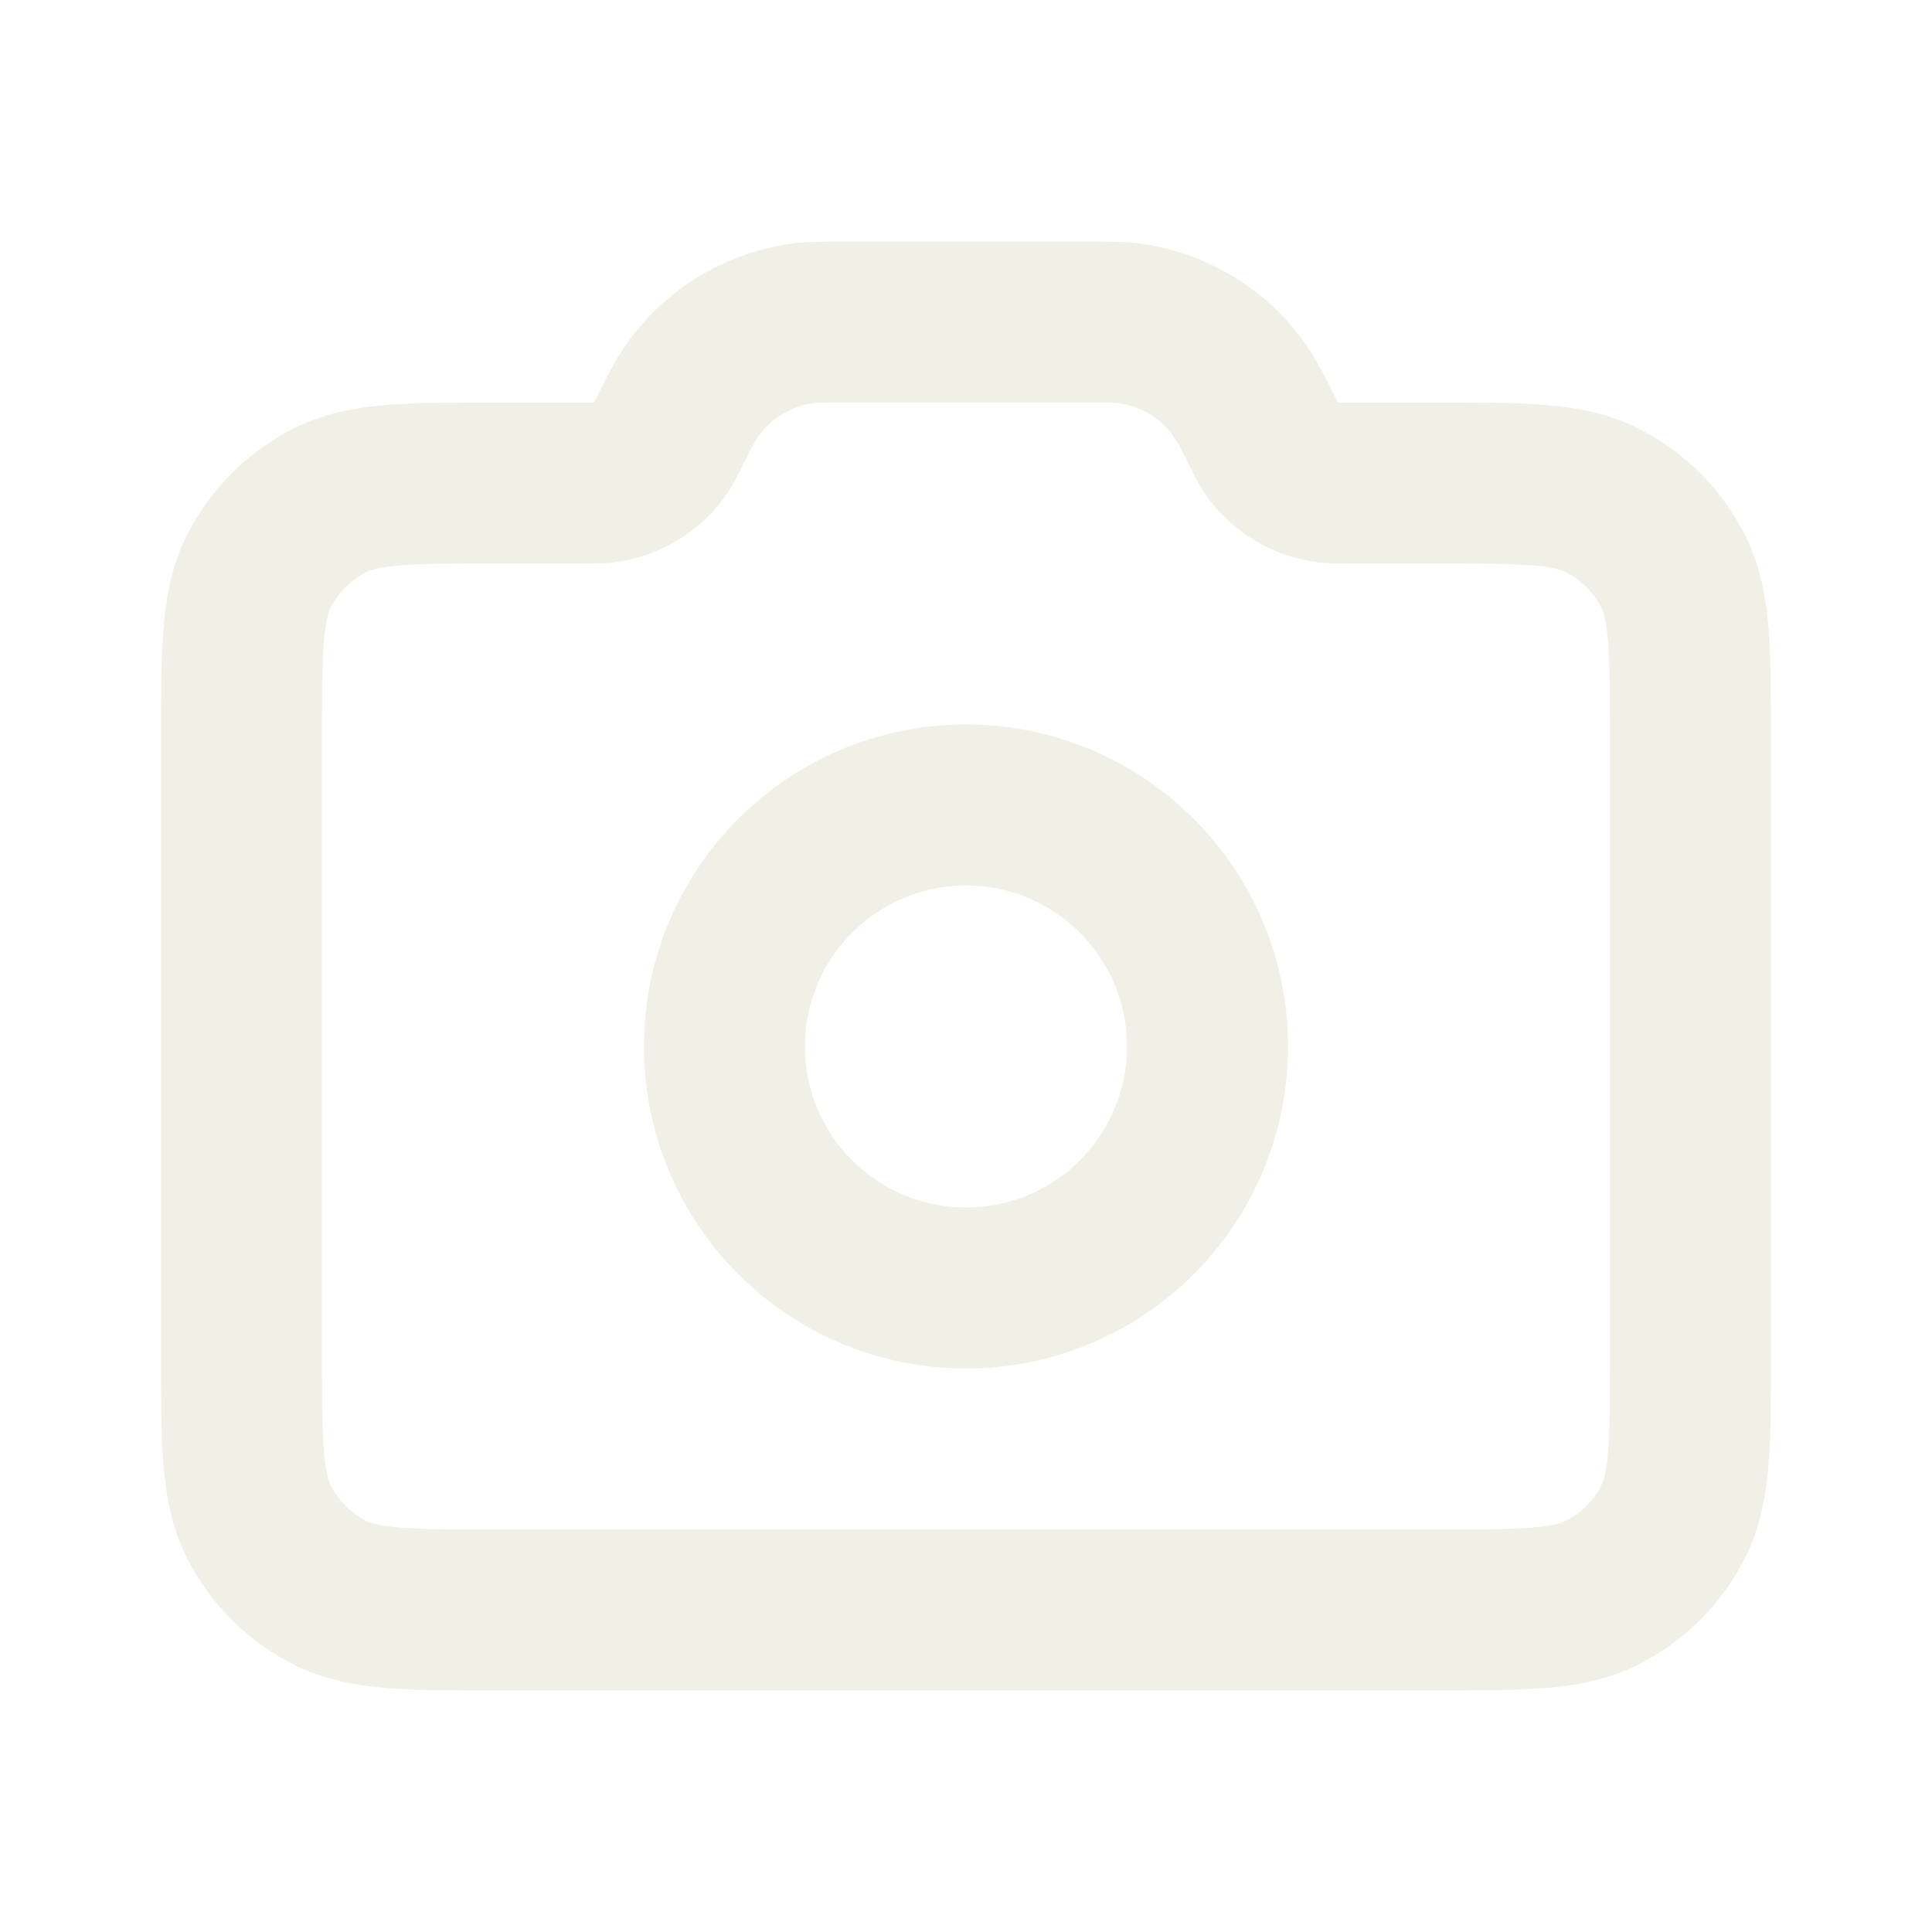
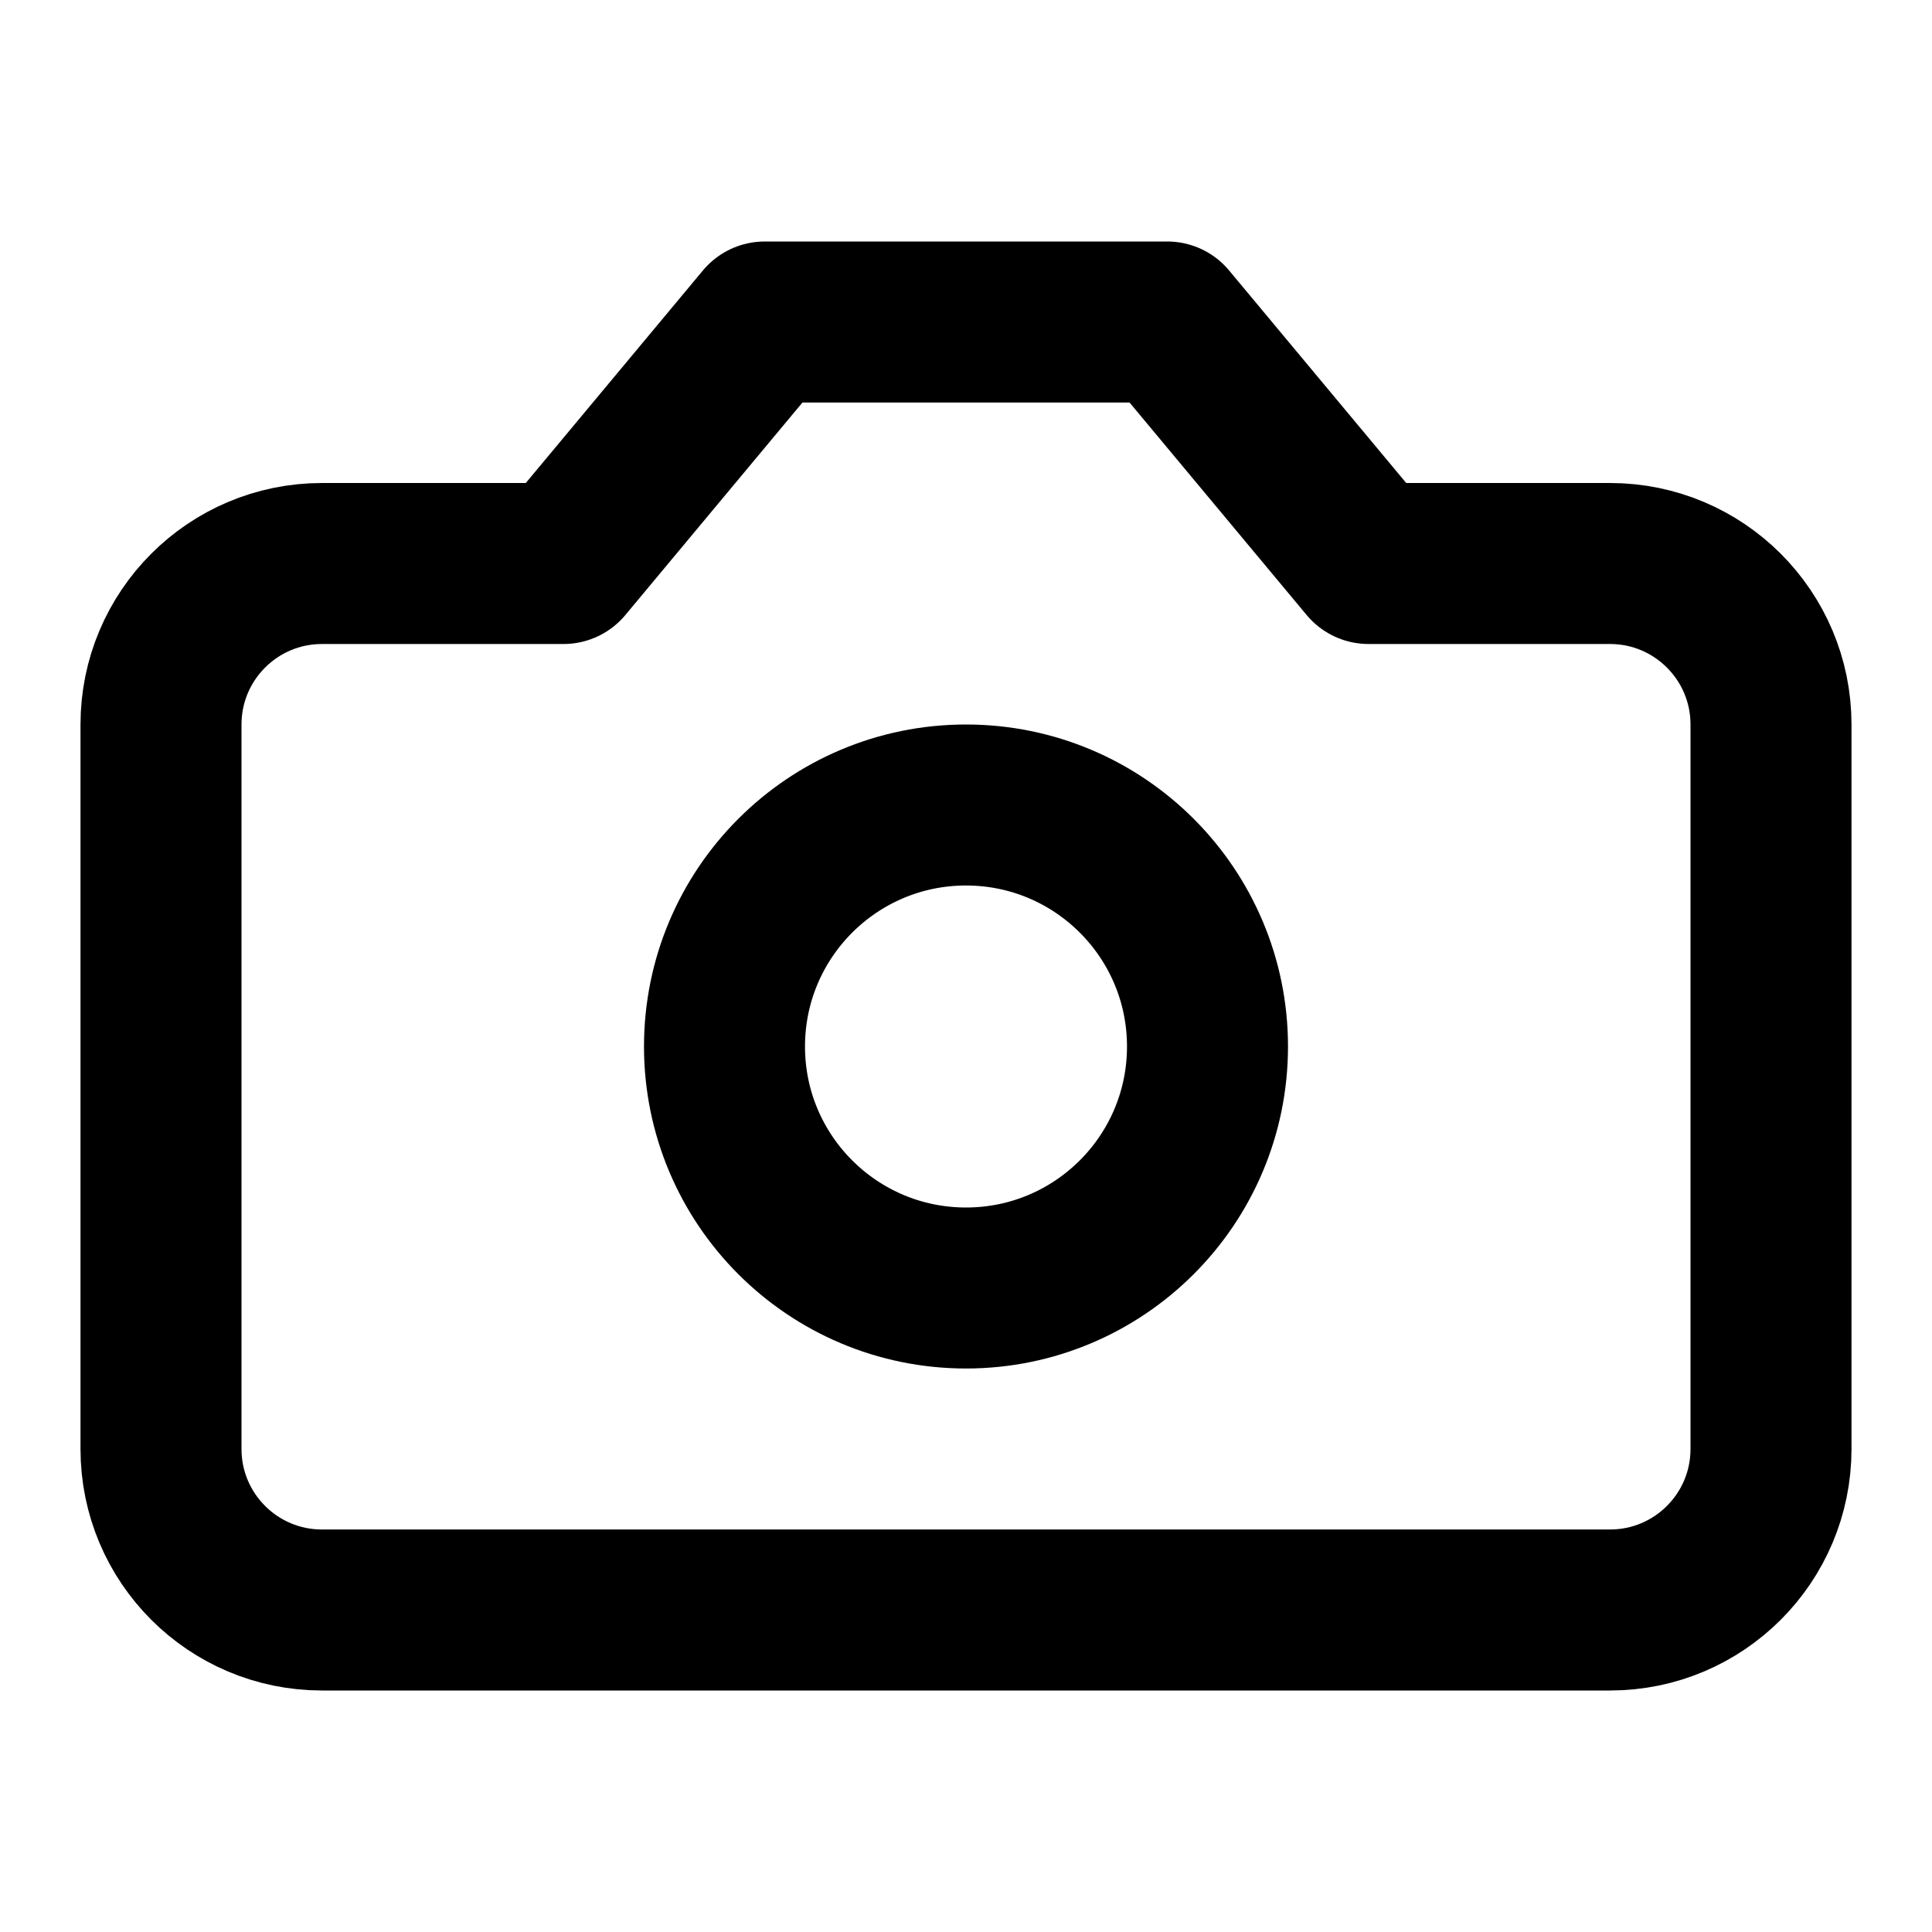
- <svg xmlns="http://www.w3.org/2000/svg" width="800px" height="800px" viewBox="0 0 24 24" fill="none" stroke="#f0f0e6">
-   <g id="SVGRepo_bgCarrier" stroke-width="0" />
-   <g id="SVGRepo_tracerCarrier" stroke-linecap="round" stroke-linejoin="round" />
-   <g id="SVGRepo_iconCarrier">
-     <path d="M12 16C13.657 16 15 14.657 15 13C15 11.343 13.657 10 12 10C10.343 10 9 11.343 9 13C9 14.657 10.343 16 12 16Z" stroke="#f0f0e6" stroke-width="2" stroke-linecap="round" stroke-linejoin="round" />
-     <path d="M3 16.8V9.2C3 8.08 3 7.52 3.218 7.092C3.41 6.716 3.716 6.41 4.092 6.218C4.52 6 5.08 6 6.2 6H7.255C7.378 6 7.439 6 7.496 5.994C7.792 5.96 8.057 5.796 8.22 5.546C8.251 5.498 8.278 5.443 8.333 5.333C8.443 5.113 8.498 5.003 8.561 4.908C8.886 4.409 9.417 4.081 10.008 4.013C10.122 4 10.245 4 10.491 4H13.509C13.755 4 13.878 4 13.992 4.013C14.583 4.081 15.114 4.409 15.439 4.908C15.502 5.003 15.557 5.113 15.667 5.333C15.722 5.443 15.749 5.498 15.78 5.546C15.943 5.796 16.208 5.96 16.504 5.994C16.561 6 16.622 6 16.745 6H17.8C18.92 6 19.48 6 19.908 6.218C20.284 6.41 20.59 6.716 20.782 7.092C21 7.52 21 8.08 21 9.2V16.8C21 17.92 21 18.48 20.782 18.908C20.59 19.284 20.284 19.59 19.908 19.782C19.48 20 18.92 20 17.8 20H6.2C5.08 20 4.52 20 4.092 19.782C3.716 19.59 3.41 19.284 3.218 18.908C3 18.48 3 17.92 3 16.8Z" stroke="#f0f0e6" stroke-width="2" stroke-linecap="round" stroke-linejoin="round" />
-   </g>
+ <svg xmlns="http://www.w3.org/2000/svg" width="24" height="24" viewBox="0 0 24 24" fill="none" stroke="currentColor" stroke-width="2" stroke-linecap="round" stroke-linejoin="round">
+   <path d="M14.5 4h-5L7 7H4a2 2 0 0 0-2 2v9a2 2 0 0 0 2 2h16a2 2 0 0 0 2-2V9a2 2 0 0 0-2-2h-3l-2.5-3z" />
+   <circle cx="12" cy="13" r="3" />
</svg>
